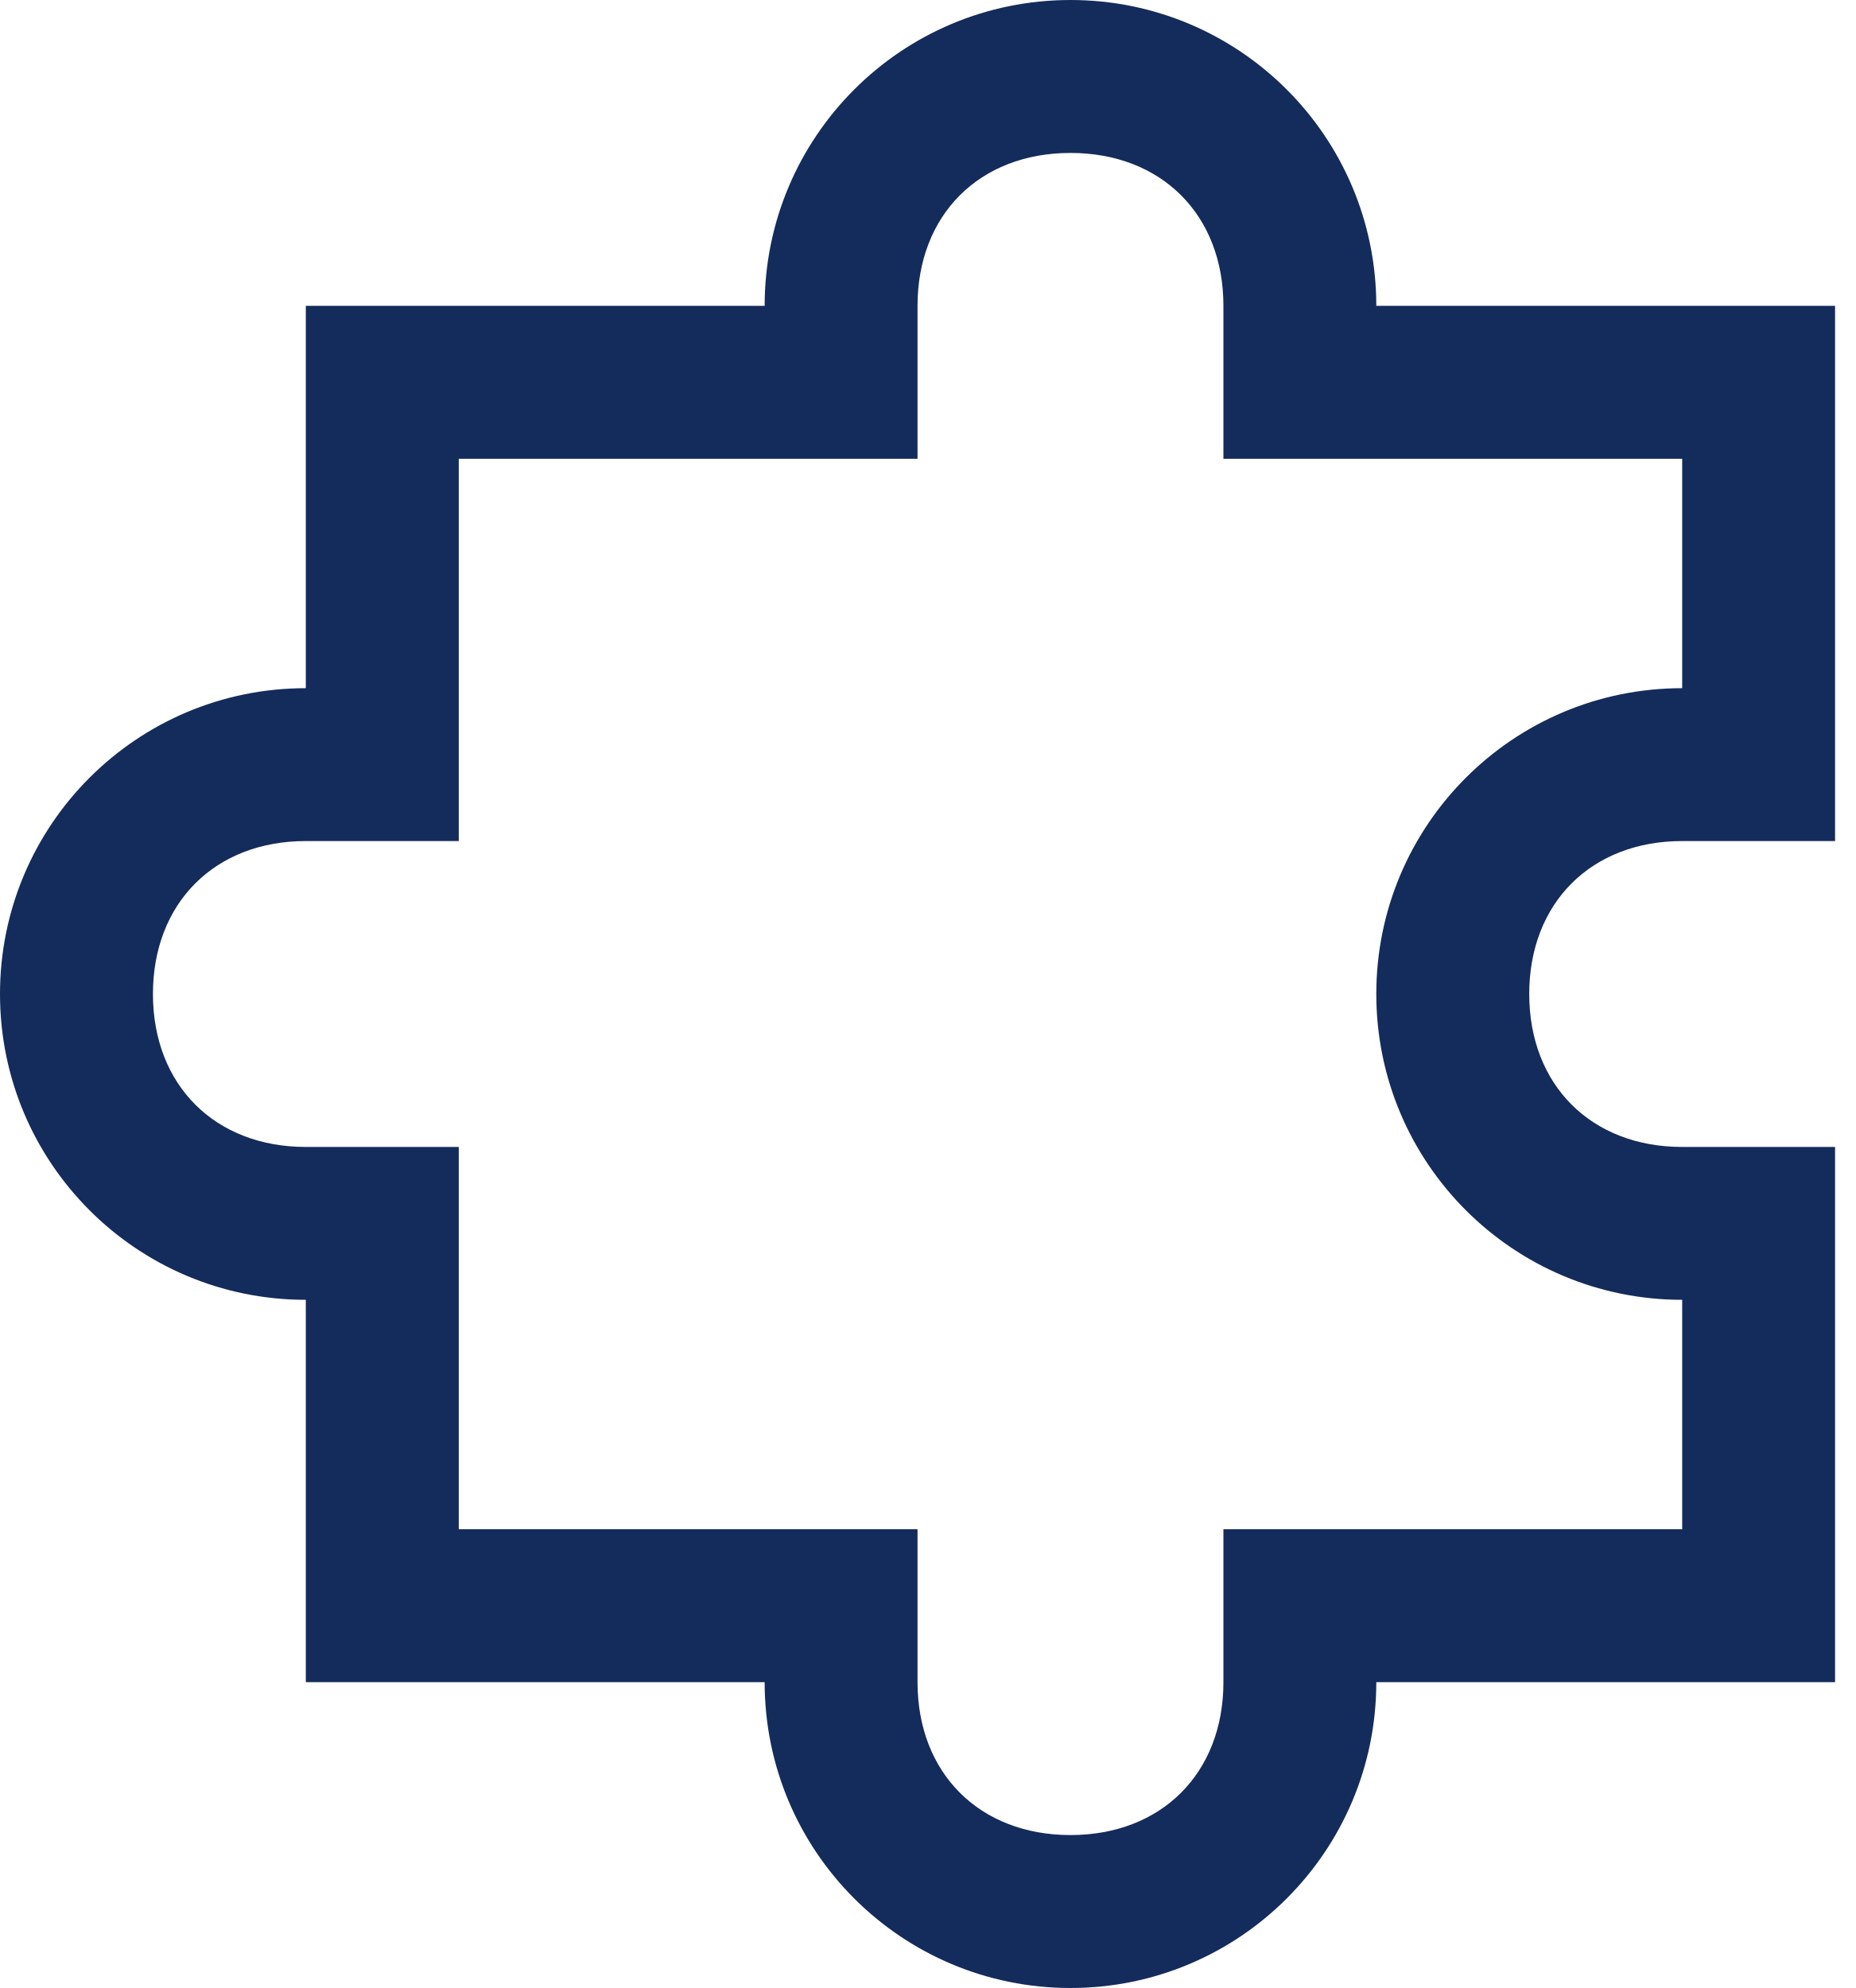
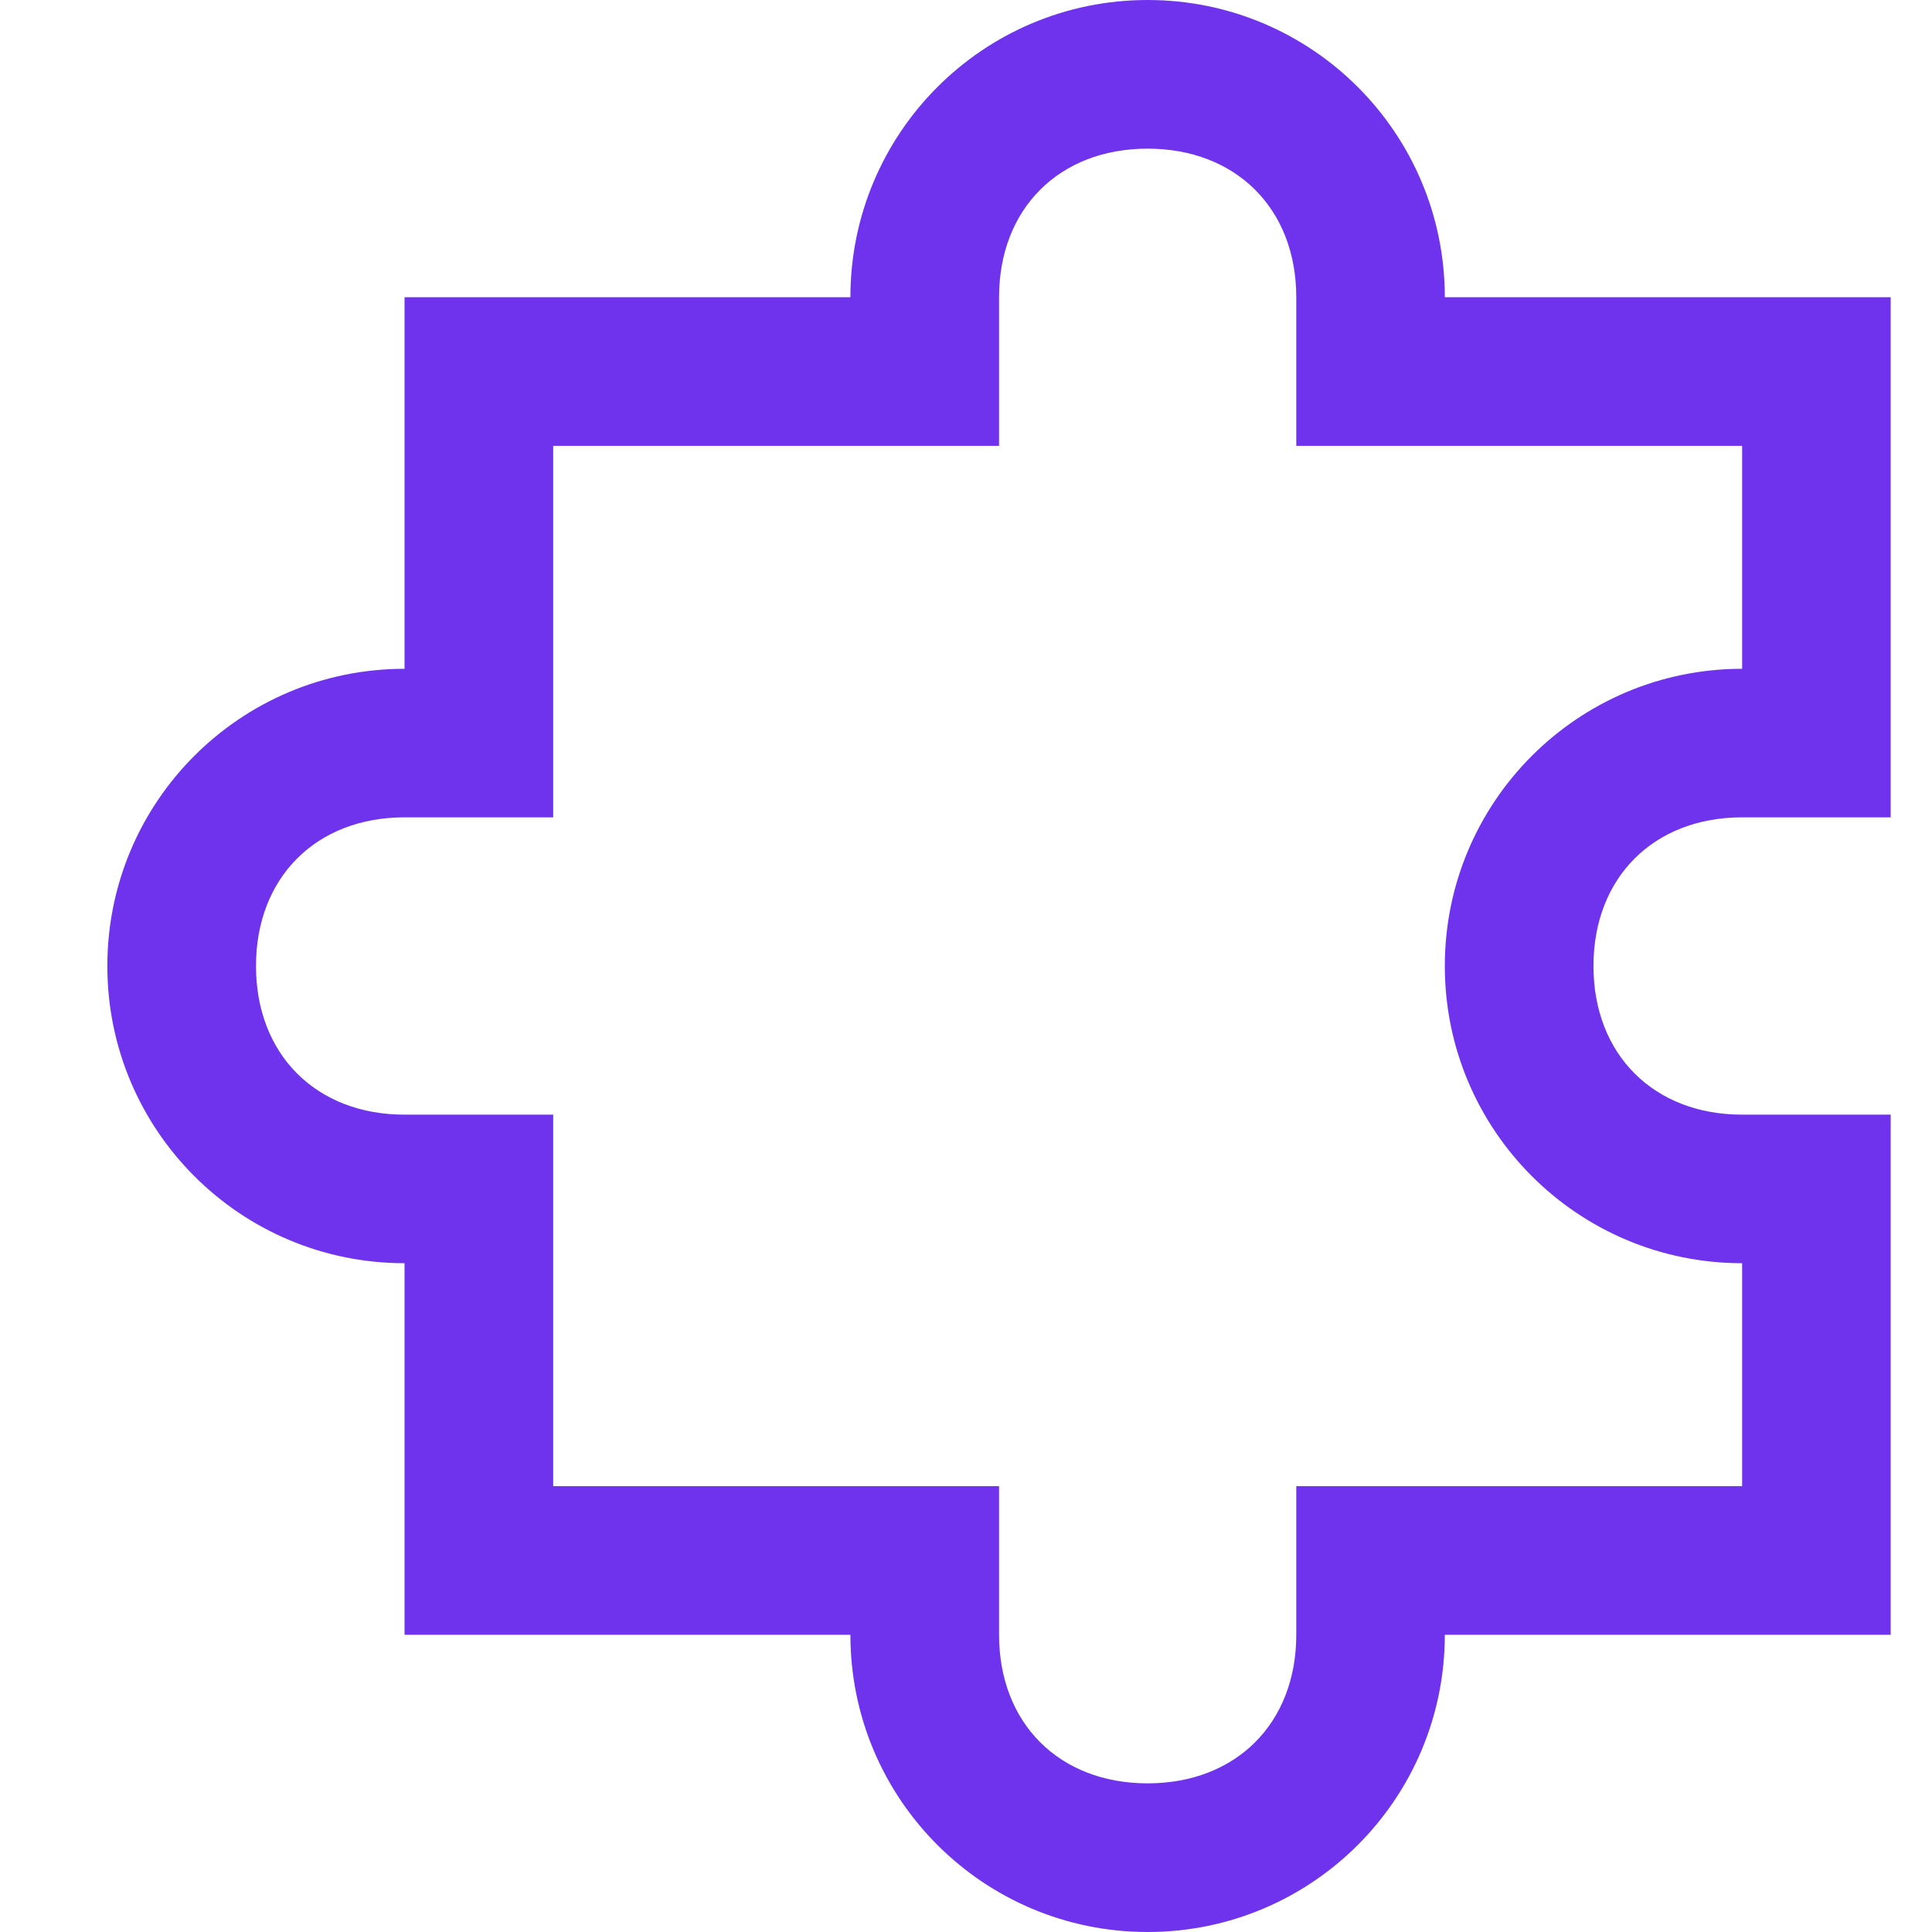
- <svg xmlns="http://www.w3.org/2000/svg" width="28" height="30" viewBox="0 0 28 30" fill="none">
-   <path d="M16.154 0C13.604 0 11.539 2.065 11.539 4.615H4.615V10.385C2.065 10.385 0 12.45 0 15C0 17.55 2.065 19.615 4.615 19.615V25.385H11.539C11.539 27.935 13.604 30 16.154 30C18.704 30 20.769 27.935 20.769 25.385H27.692V17.308H25.385C24.012 17.308 23.077 16.373 23.077 15C23.077 13.627 24.012 12.692 25.385 12.692H27.692V4.615H20.769C20.769 2.065 18.704 0 16.154 0ZM16.154 2.308C17.527 2.308 18.462 3.242 18.462 4.615V6.923H25.385V10.385C22.835 10.385 20.769 12.45 20.769 15C20.769 17.55 22.835 19.615 25.385 19.615V23.077H18.462V25.385C18.462 26.758 17.527 27.692 16.154 27.692C14.781 27.692 13.846 26.758 13.846 25.385V23.077H6.923V17.308H4.615C3.242 17.308 2.308 16.373 2.308 15C2.308 13.627 3.242 12.692 4.615 12.692H6.923V6.923H13.846V4.615C13.846 3.242 14.781 2.308 16.154 2.308Z" fill="#142C5B" />
+ <svg xmlns="http://www.w3.org/2000/svg" width="18" height="18" viewBox="0 0 18 18" fill="none">
+   <path d="M10.692 0C9.162 0 7.923 1.239 7.923 2.769H3.769V6.231C2.239 6.231 1 7.47 1 9C1 10.53 2.239 11.769 3.769 11.769V15.231H7.923C7.923 16.761 9.162 18 10.692 18C12.222 18 13.461 16.761 13.461 15.231H17.615V10.385H16.231C15.407 10.385 14.846 9.824 14.846 9C14.846 8.176 15.407 7.615 16.231 7.615H17.615V2.769H13.461C13.461 1.239 12.222 0 10.692 0ZM10.692 1.385C11.516 1.385 12.077 1.945 12.077 2.769V4.154H16.231V6.231C14.701 6.231 13.461 7.47 13.461 9C13.461 10.53 14.701 11.769 16.231 11.769V13.846H12.077V15.231C12.077 16.055 11.516 16.615 10.692 16.615C9.868 16.615 9.308 16.055 9.308 15.231V13.846H5.154V10.385H3.769C2.945 10.385 2.385 9.824 2.385 9C2.385 8.176 2.945 7.615 3.769 7.615H5.154V4.154H9.308V2.769C9.308 1.945 9.868 1.385 10.692 1.385Z" fill="#6F33EE" />
</svg>
